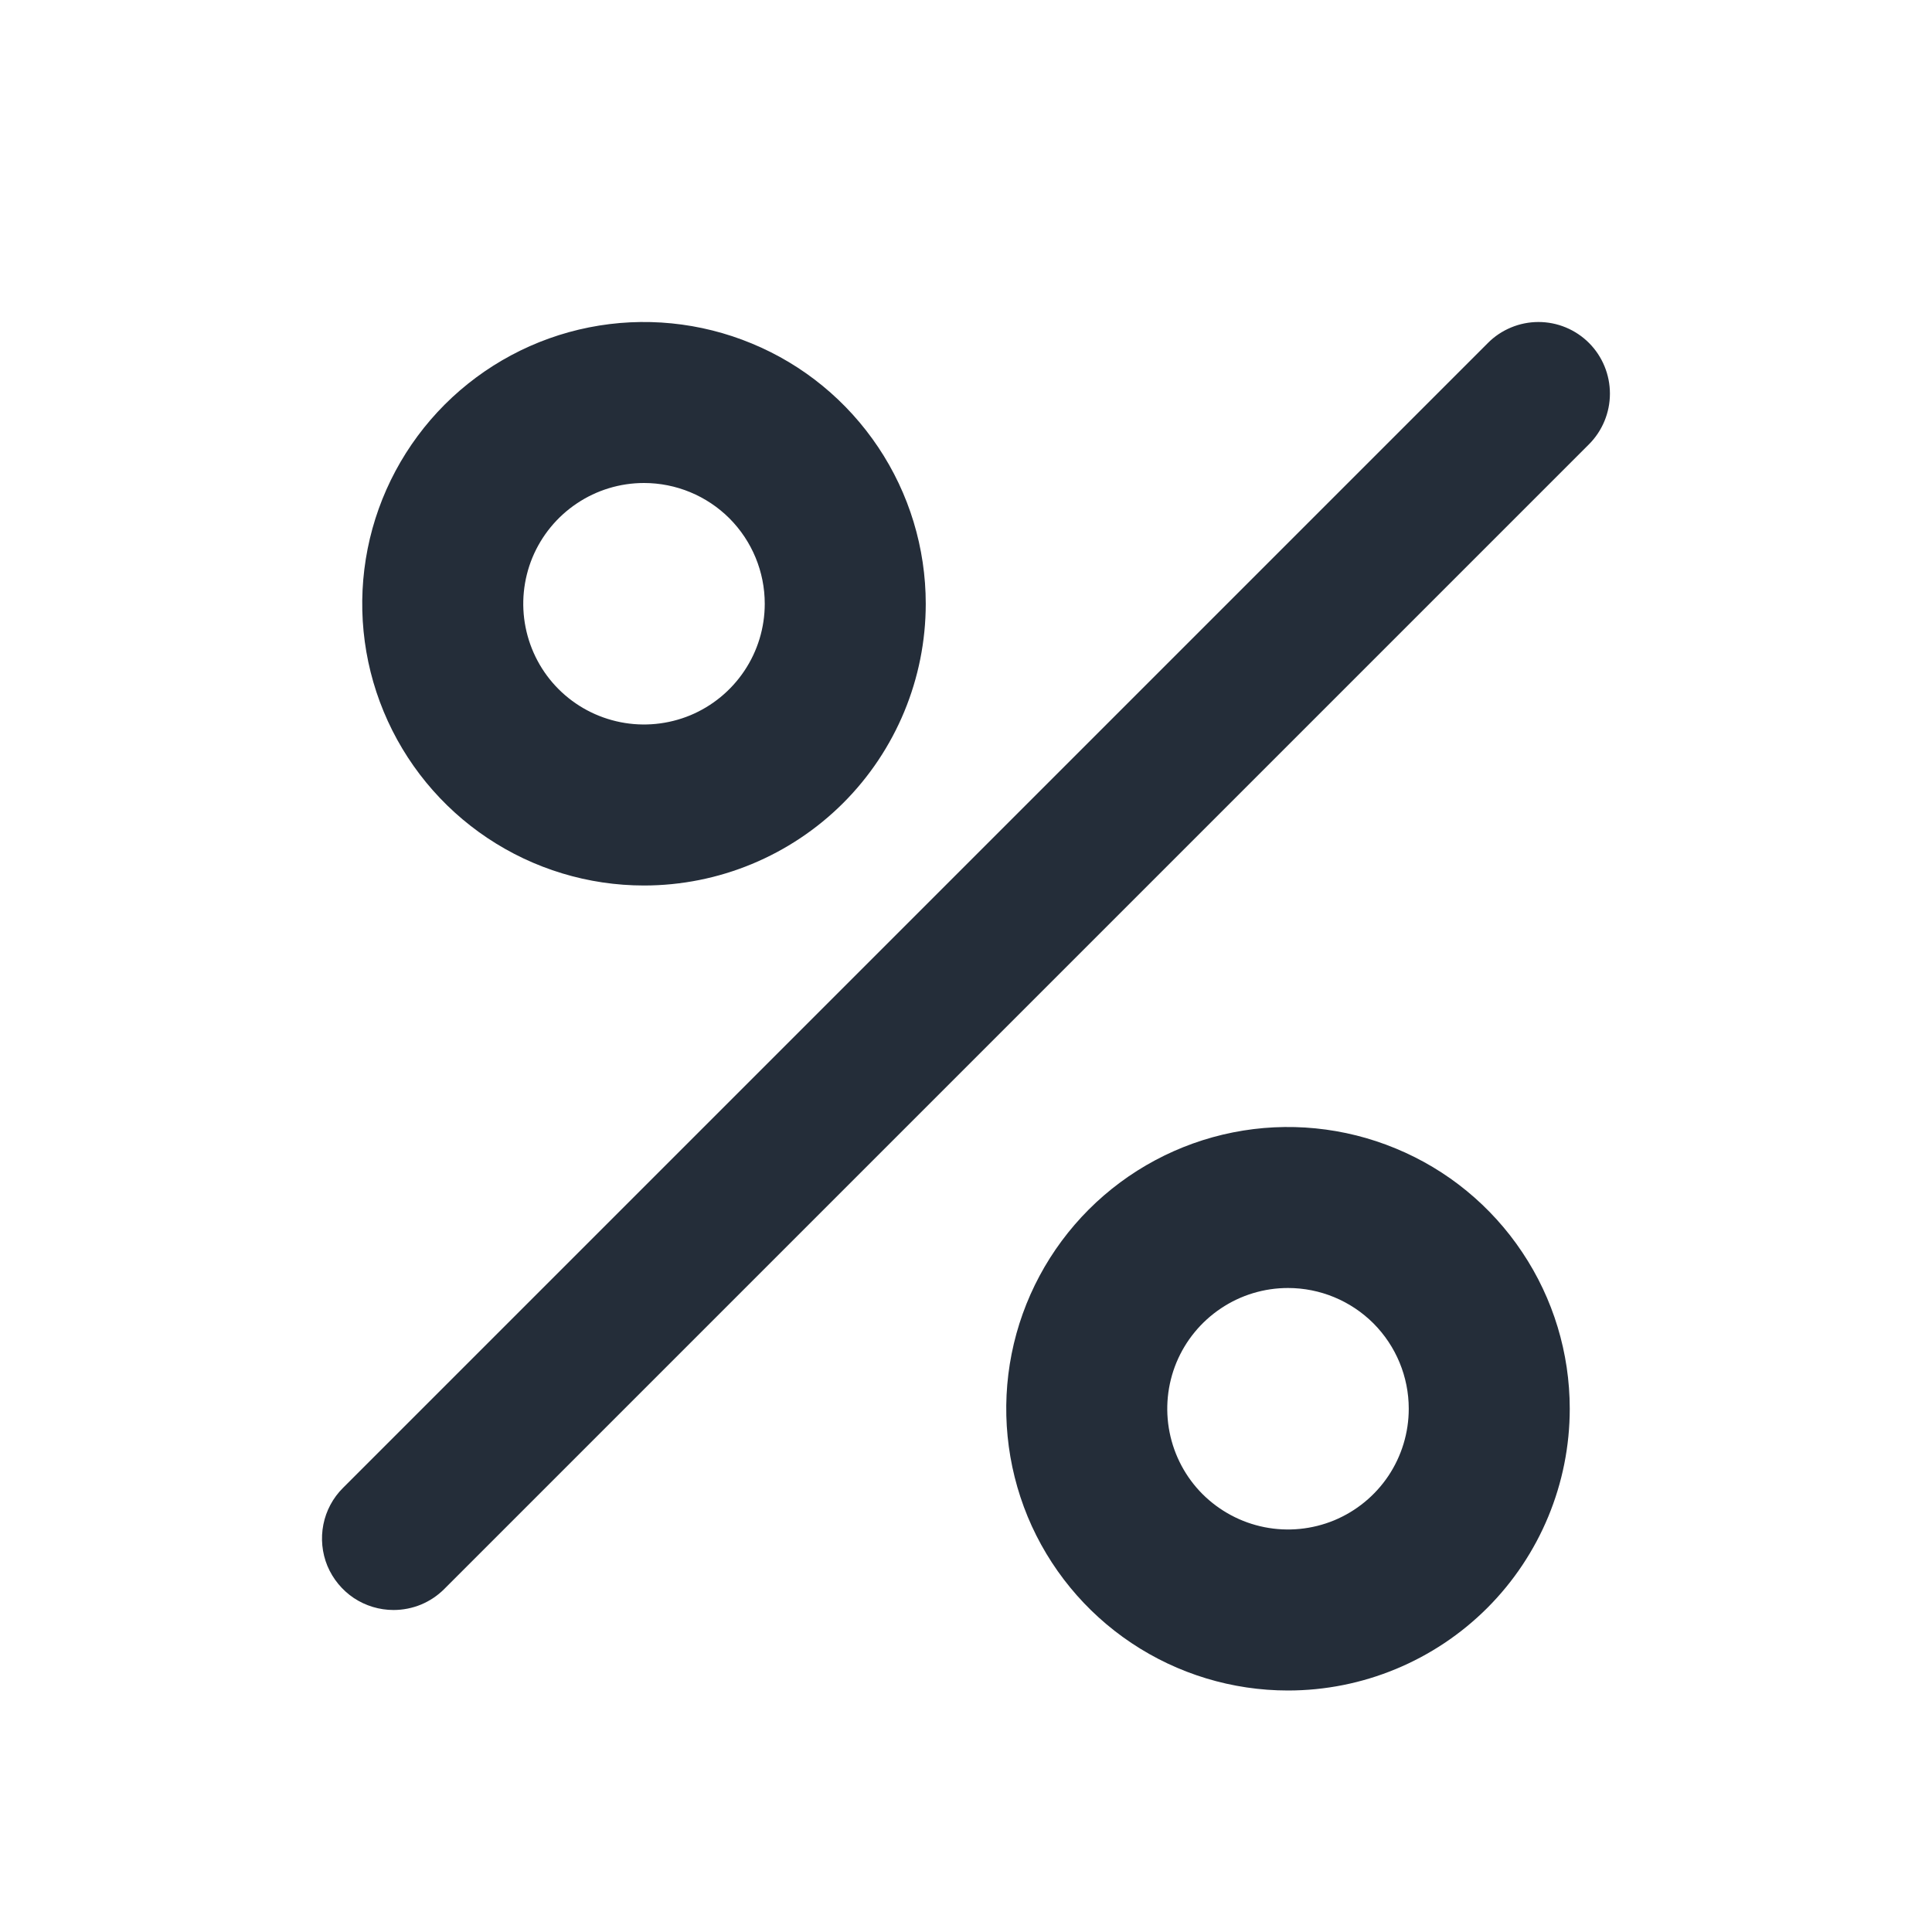
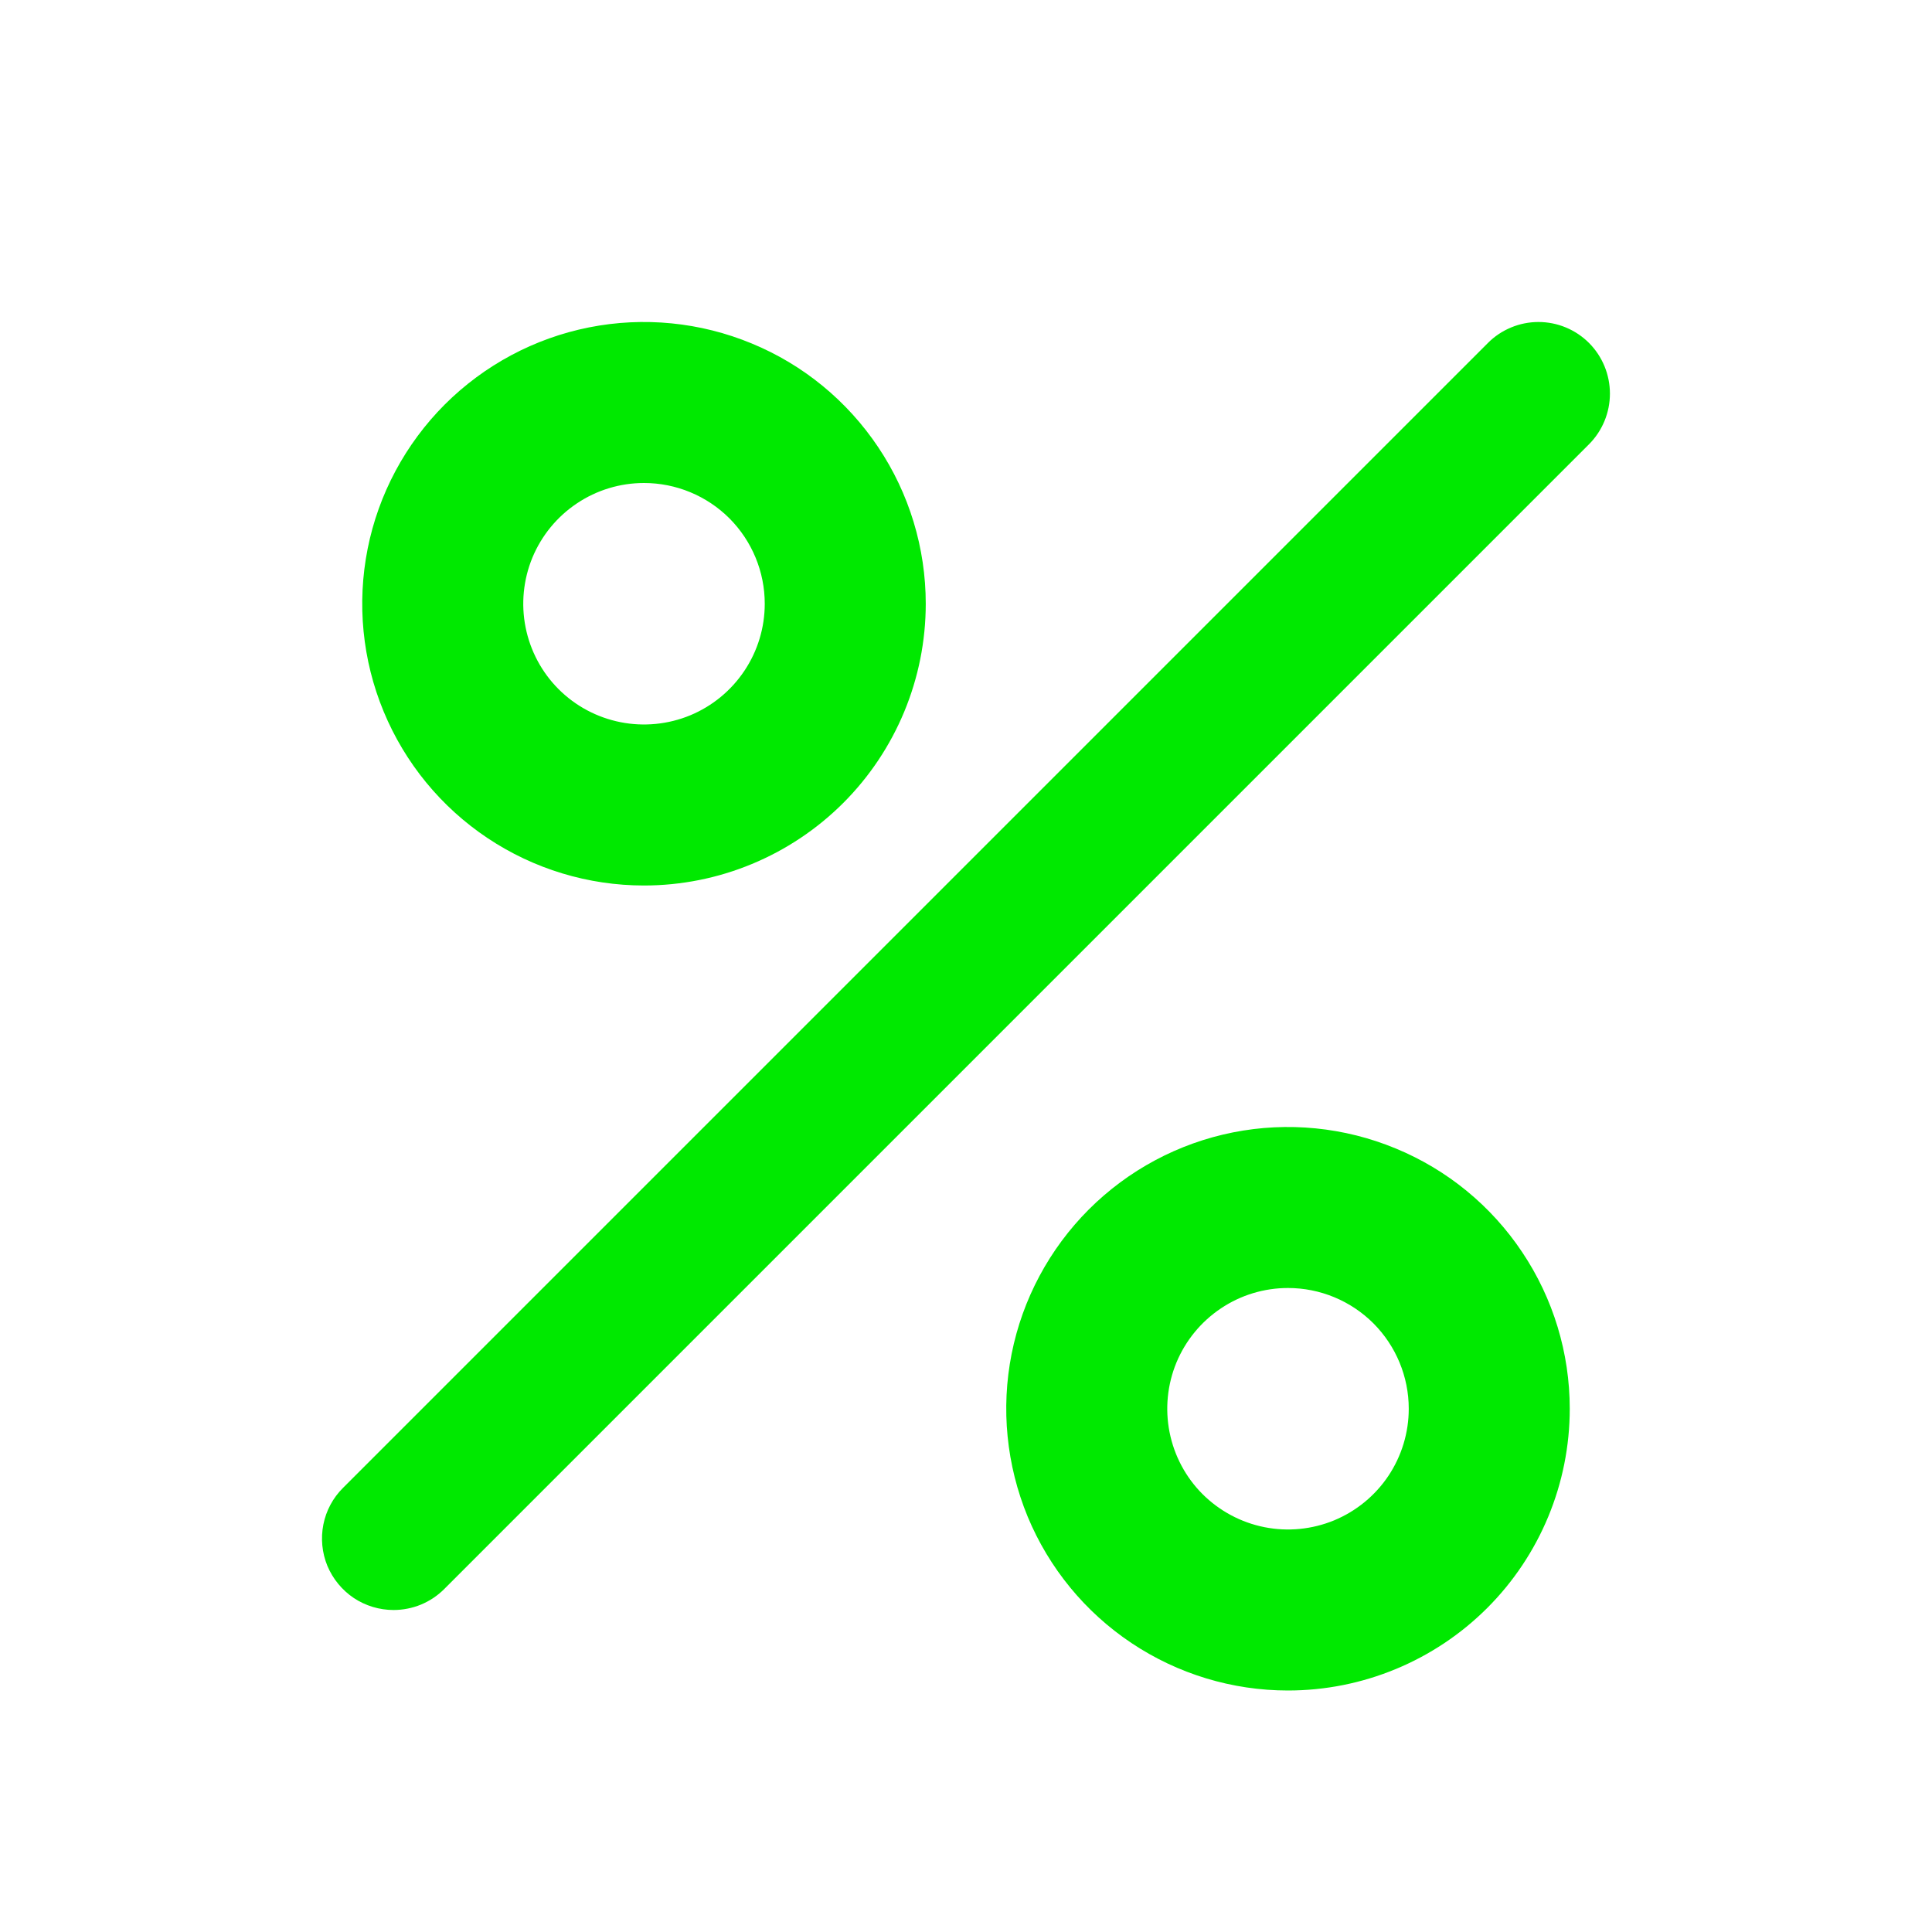
<svg xmlns="http://www.w3.org/2000/svg" width="24" height="24" viewBox="0 0 24 24" fill="none">
-   <path d="M16 21C15.308 21 14.631 20.795 14.055 20.41C13.48 20.026 13.031 19.479 12.766 18.84C12.502 18.2 12.432 17.496 12.567 16.817C12.702 16.138 13.036 15.515 13.525 15.025C14.014 14.536 14.638 14.202 15.317 14.067C15.996 13.932 16.7 14.002 17.339 14.267C17.979 14.531 18.526 14.98 18.91 15.556C19.295 16.131 19.5 16.808 19.5 17.5C19.5 18.428 19.131 19.319 18.475 19.975C17.818 20.631 16.928 21 16 21V21ZM16 16C15.703 16 15.413 16.088 15.167 16.253C14.92 16.418 14.728 16.652 14.614 16.926C14.501 17.2 14.471 17.502 14.529 17.793C14.587 18.084 14.729 18.351 14.939 18.561C15.149 18.77 15.416 18.913 15.707 18.971C15.998 19.029 16.3 18.999 16.574 18.886C16.848 18.772 17.082 18.58 17.247 18.334C17.412 18.087 17.5 17.797 17.5 17.5C17.5 17.102 17.342 16.721 17.061 16.439C16.779 16.158 16.398 16 16 16ZM4.889 20C4.713 20 4.541 19.948 4.395 19.851C4.249 19.753 4.135 19.614 4.067 19.452C4 19.289 3.983 19.11 4.017 18.938C4.051 18.766 4.136 18.607 4.261 18.483L18.483 4.261C18.565 4.178 18.663 4.113 18.771 4.068C18.879 4.023 18.995 4 19.111 4C19.228 4 19.344 4.023 19.452 4.068C19.56 4.113 19.657 4.178 19.74 4.261C19.906 4.428 19.999 4.654 19.999 4.89C19.999 5.125 19.906 5.351 19.74 5.518L5.518 19.74C5.435 19.823 5.337 19.888 5.229 19.933C5.121 19.977 5.006 20 4.889 20V20ZM8 11C7.308 11 6.631 10.795 6.055 10.41C5.48 10.026 5.031 9.479 4.766 8.839C4.501 8.2 4.432 7.496 4.567 6.817C4.702 6.138 5.036 5.515 5.525 5.025C6.015 4.536 6.638 4.202 7.317 4.067C7.996 3.932 8.7 4.002 9.339 4.267C9.979 4.531 10.525 4.98 10.91 5.556C11.295 6.131 11.5 6.808 11.5 7.5C11.5 8.428 11.131 9.319 10.475 9.975C9.818 10.631 8.928 11 8 11V11ZM8 6C7.703 6 7.413 6.088 7.167 6.253C6.92 6.418 6.728 6.652 6.614 6.926C6.501 7.2 6.471 7.502 6.529 7.793C6.587 8.084 6.729 8.351 6.939 8.561C7.149 8.771 7.416 8.913 7.707 8.971C7.998 9.029 8.3 8.999 8.574 8.886C8.848 8.772 9.082 8.58 9.247 8.333C9.412 8.087 9.5 7.797 9.5 7.5C9.5 7.102 9.342 6.721 9.061 6.439C8.779 6.158 8.398 6 8 6V6Z" fill="#242d39" id="id_101" />
+   <path d="M16 21C15.308 21 14.631 20.795 14.055 20.41C13.48 20.026 13.031 19.479 12.766 18.84C12.502 18.2 12.432 17.496 12.567 16.817C12.702 16.138 13.036 15.515 13.525 15.025C14.014 14.536 14.638 14.202 15.317 14.067C15.996 13.932 16.7 14.002 17.339 14.267C17.979 14.531 18.526 14.98 18.91 15.556C19.295 16.131 19.5 16.808 19.5 17.5C19.5 18.428 19.131 19.319 18.475 19.975C17.818 20.631 16.928 21 16 21V21ZM16 16C15.703 16 15.413 16.088 15.167 16.253C14.92 16.418 14.728 16.652 14.614 16.926C14.501 17.2 14.471 17.502 14.529 17.793C14.587 18.084 14.729 18.351 14.939 18.561C15.149 18.77 15.416 18.913 15.707 18.971C15.998 19.029 16.3 18.999 16.574 18.886C16.848 18.772 17.082 18.58 17.247 18.334C17.412 18.087 17.5 17.797 17.5 17.5C17.5 17.102 17.342 16.721 17.061 16.439C16.779 16.158 16.398 16 16 16ZM4.889 20C4.713 20 4.541 19.948 4.395 19.851C4.249 19.753 4.135 19.614 4.067 19.452C4 19.289 3.983 19.11 4.017 18.938C4.051 18.766 4.136 18.607 4.261 18.483L18.483 4.261C18.565 4.178 18.663 4.113 18.771 4.068C18.879 4.023 18.995 4 19.111 4C19.228 4 19.344 4.023 19.452 4.068C19.56 4.113 19.657 4.178 19.74 4.261C19.906 4.428 19.999 4.654 19.999 4.89C19.999 5.125 19.906 5.351 19.74 5.518L5.518 19.74C5.435 19.823 5.337 19.888 5.229 19.933C5.121 19.977 5.006 20 4.889 20V20ZM8 11C7.308 11 6.631 10.795 6.055 10.41C5.48 10.026 5.031 9.479 4.766 8.839C4.501 8.2 4.432 7.496 4.567 6.817C4.702 6.138 5.036 5.515 5.525 5.025C6.015 4.536 6.638 4.202 7.317 4.067C7.996 3.932 8.7 4.002 9.339 4.267C9.979 4.531 10.525 4.98 10.91 5.556C11.295 6.131 11.5 6.808 11.5 7.5C11.5 8.428 11.131 9.319 10.475 9.975C9.818 10.631 8.928 11 8 11V11ZM8 6C7.703 6 7.413 6.088 7.167 6.253C6.92 6.418 6.728 6.652 6.614 6.926C6.501 7.2 6.471 7.502 6.529 7.793C6.587 8.084 6.729 8.351 6.939 8.561C7.149 8.771 7.416 8.913 7.707 8.971C7.998 9.029 8.3 8.999 8.574 8.886C8.848 8.772 9.082 8.58 9.247 8.333C9.412 8.087 9.5 7.797 9.5 7.5C9.5 7.102 9.342 6.721 9.061 6.439C8.779 6.158 8.398 6 8 6V6Z" fill="#00e900" id="id_101" />
</svg>
